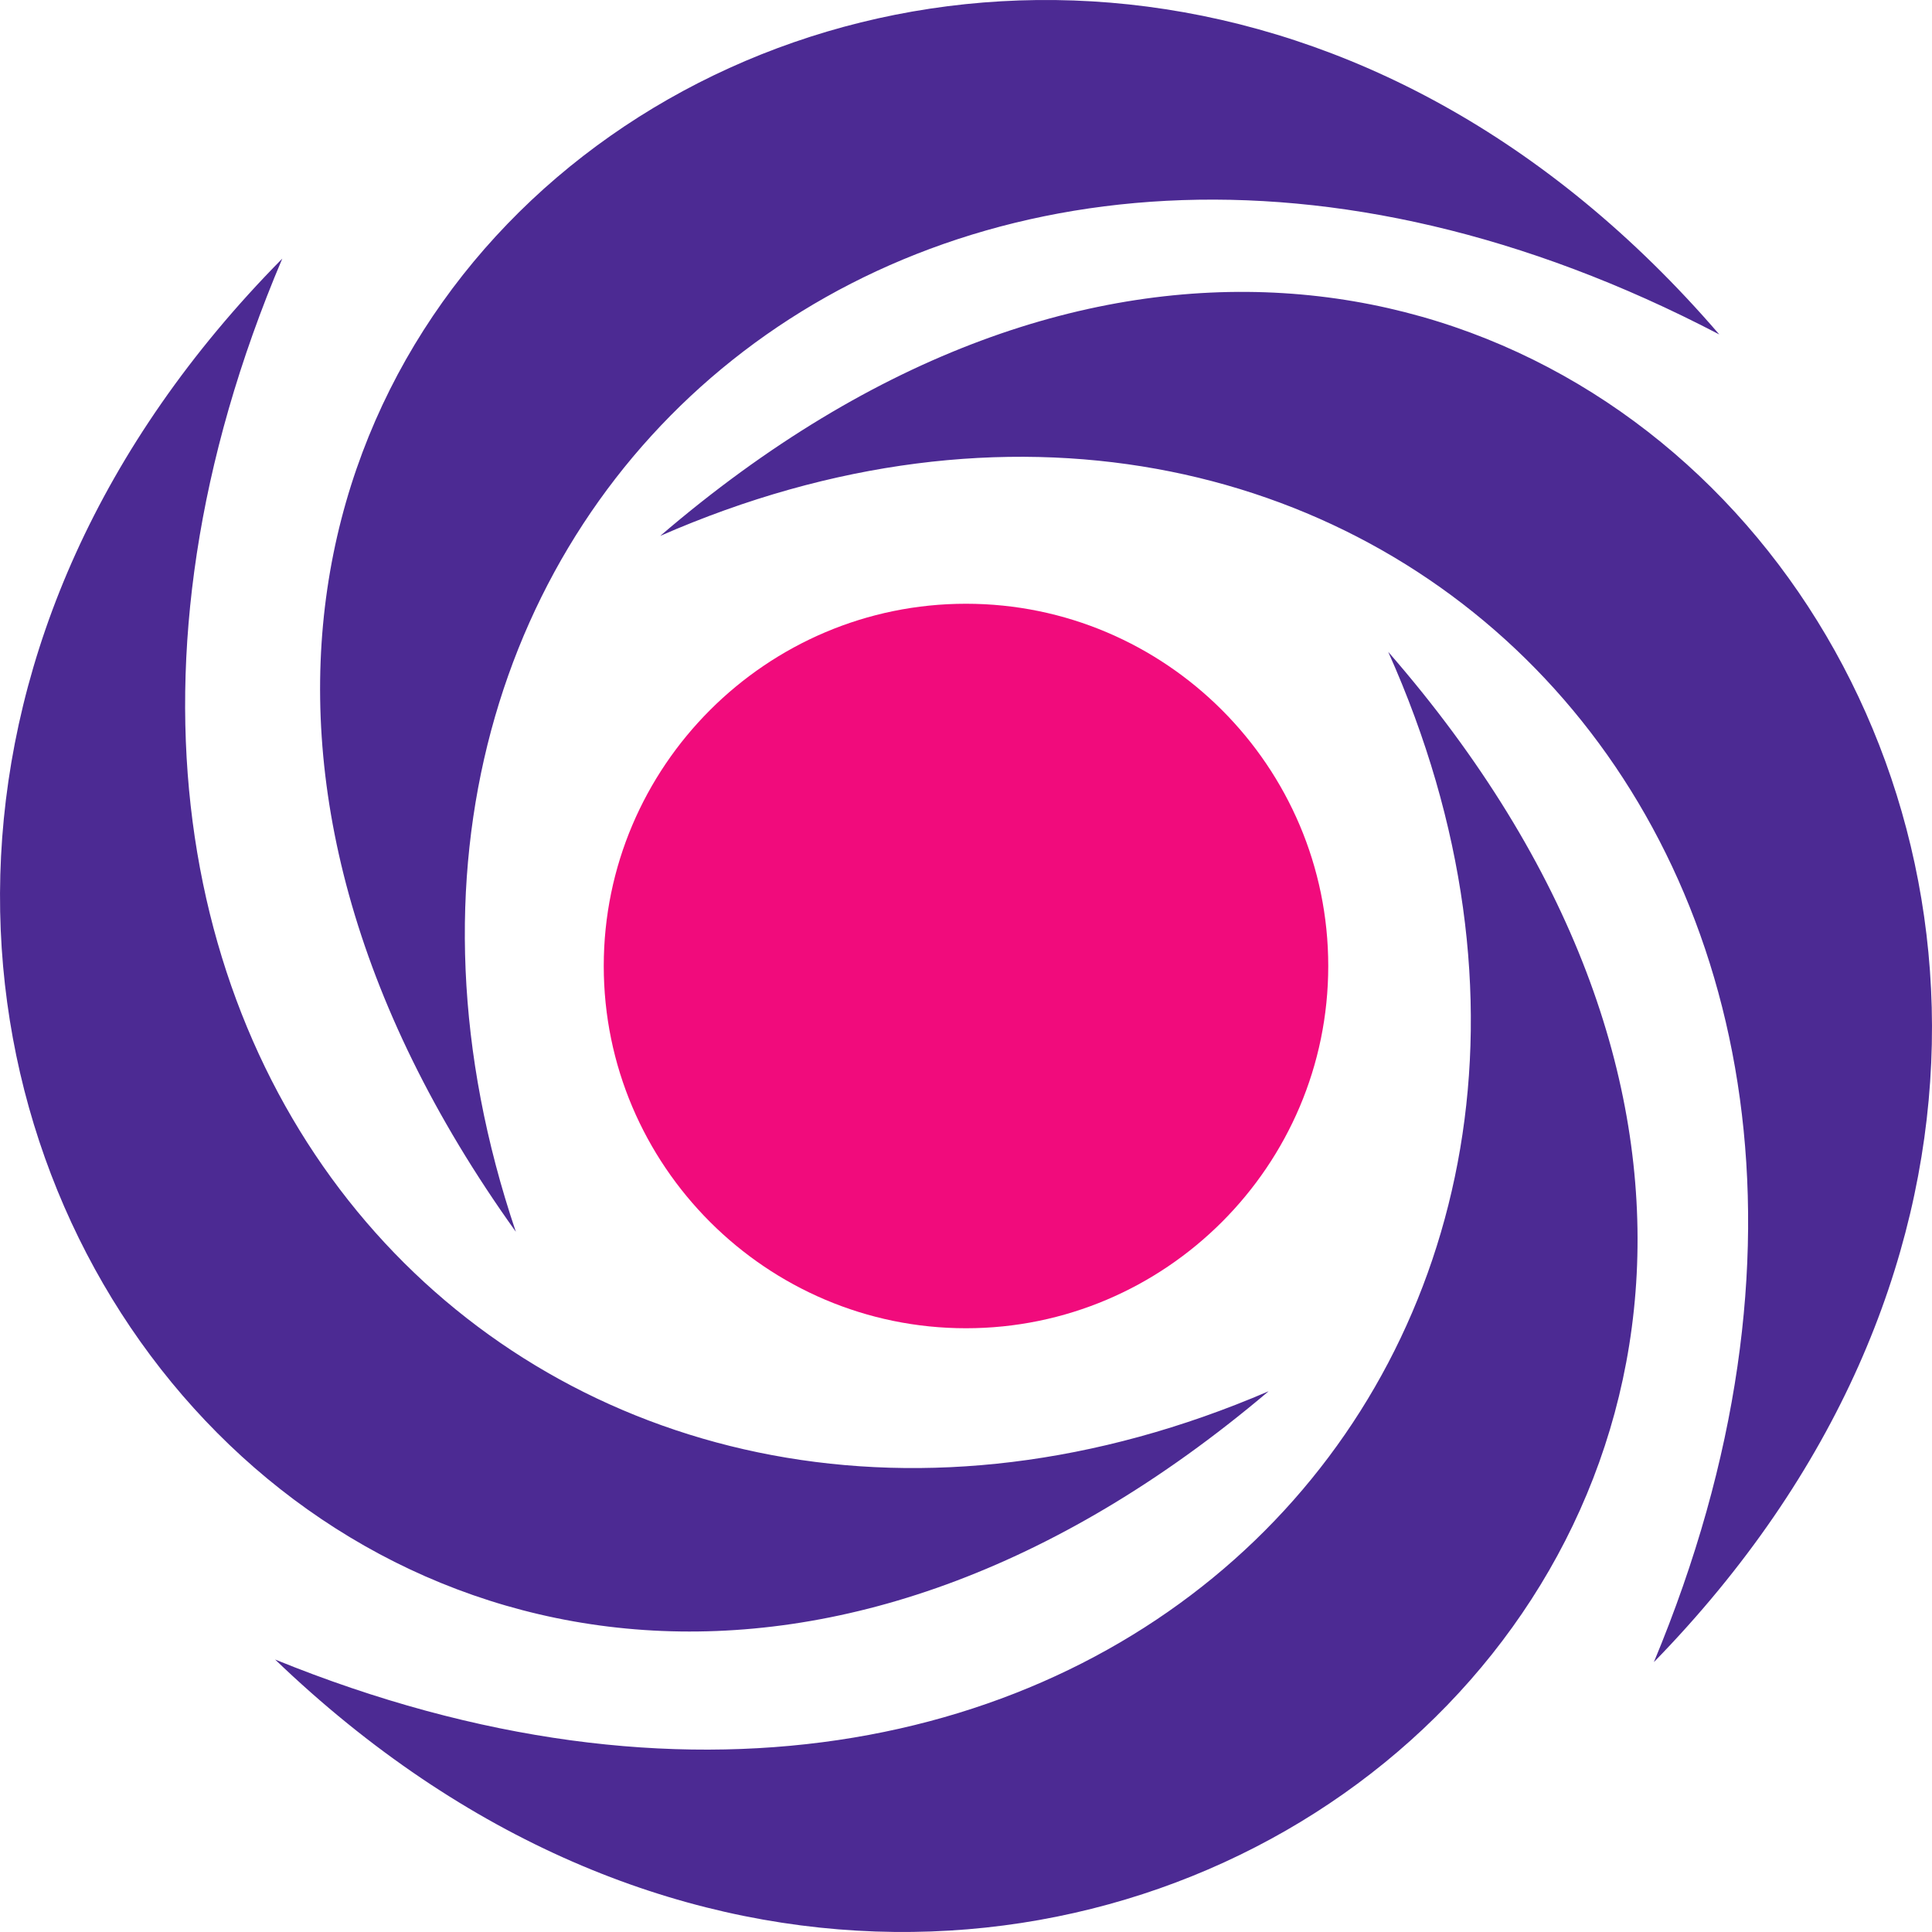
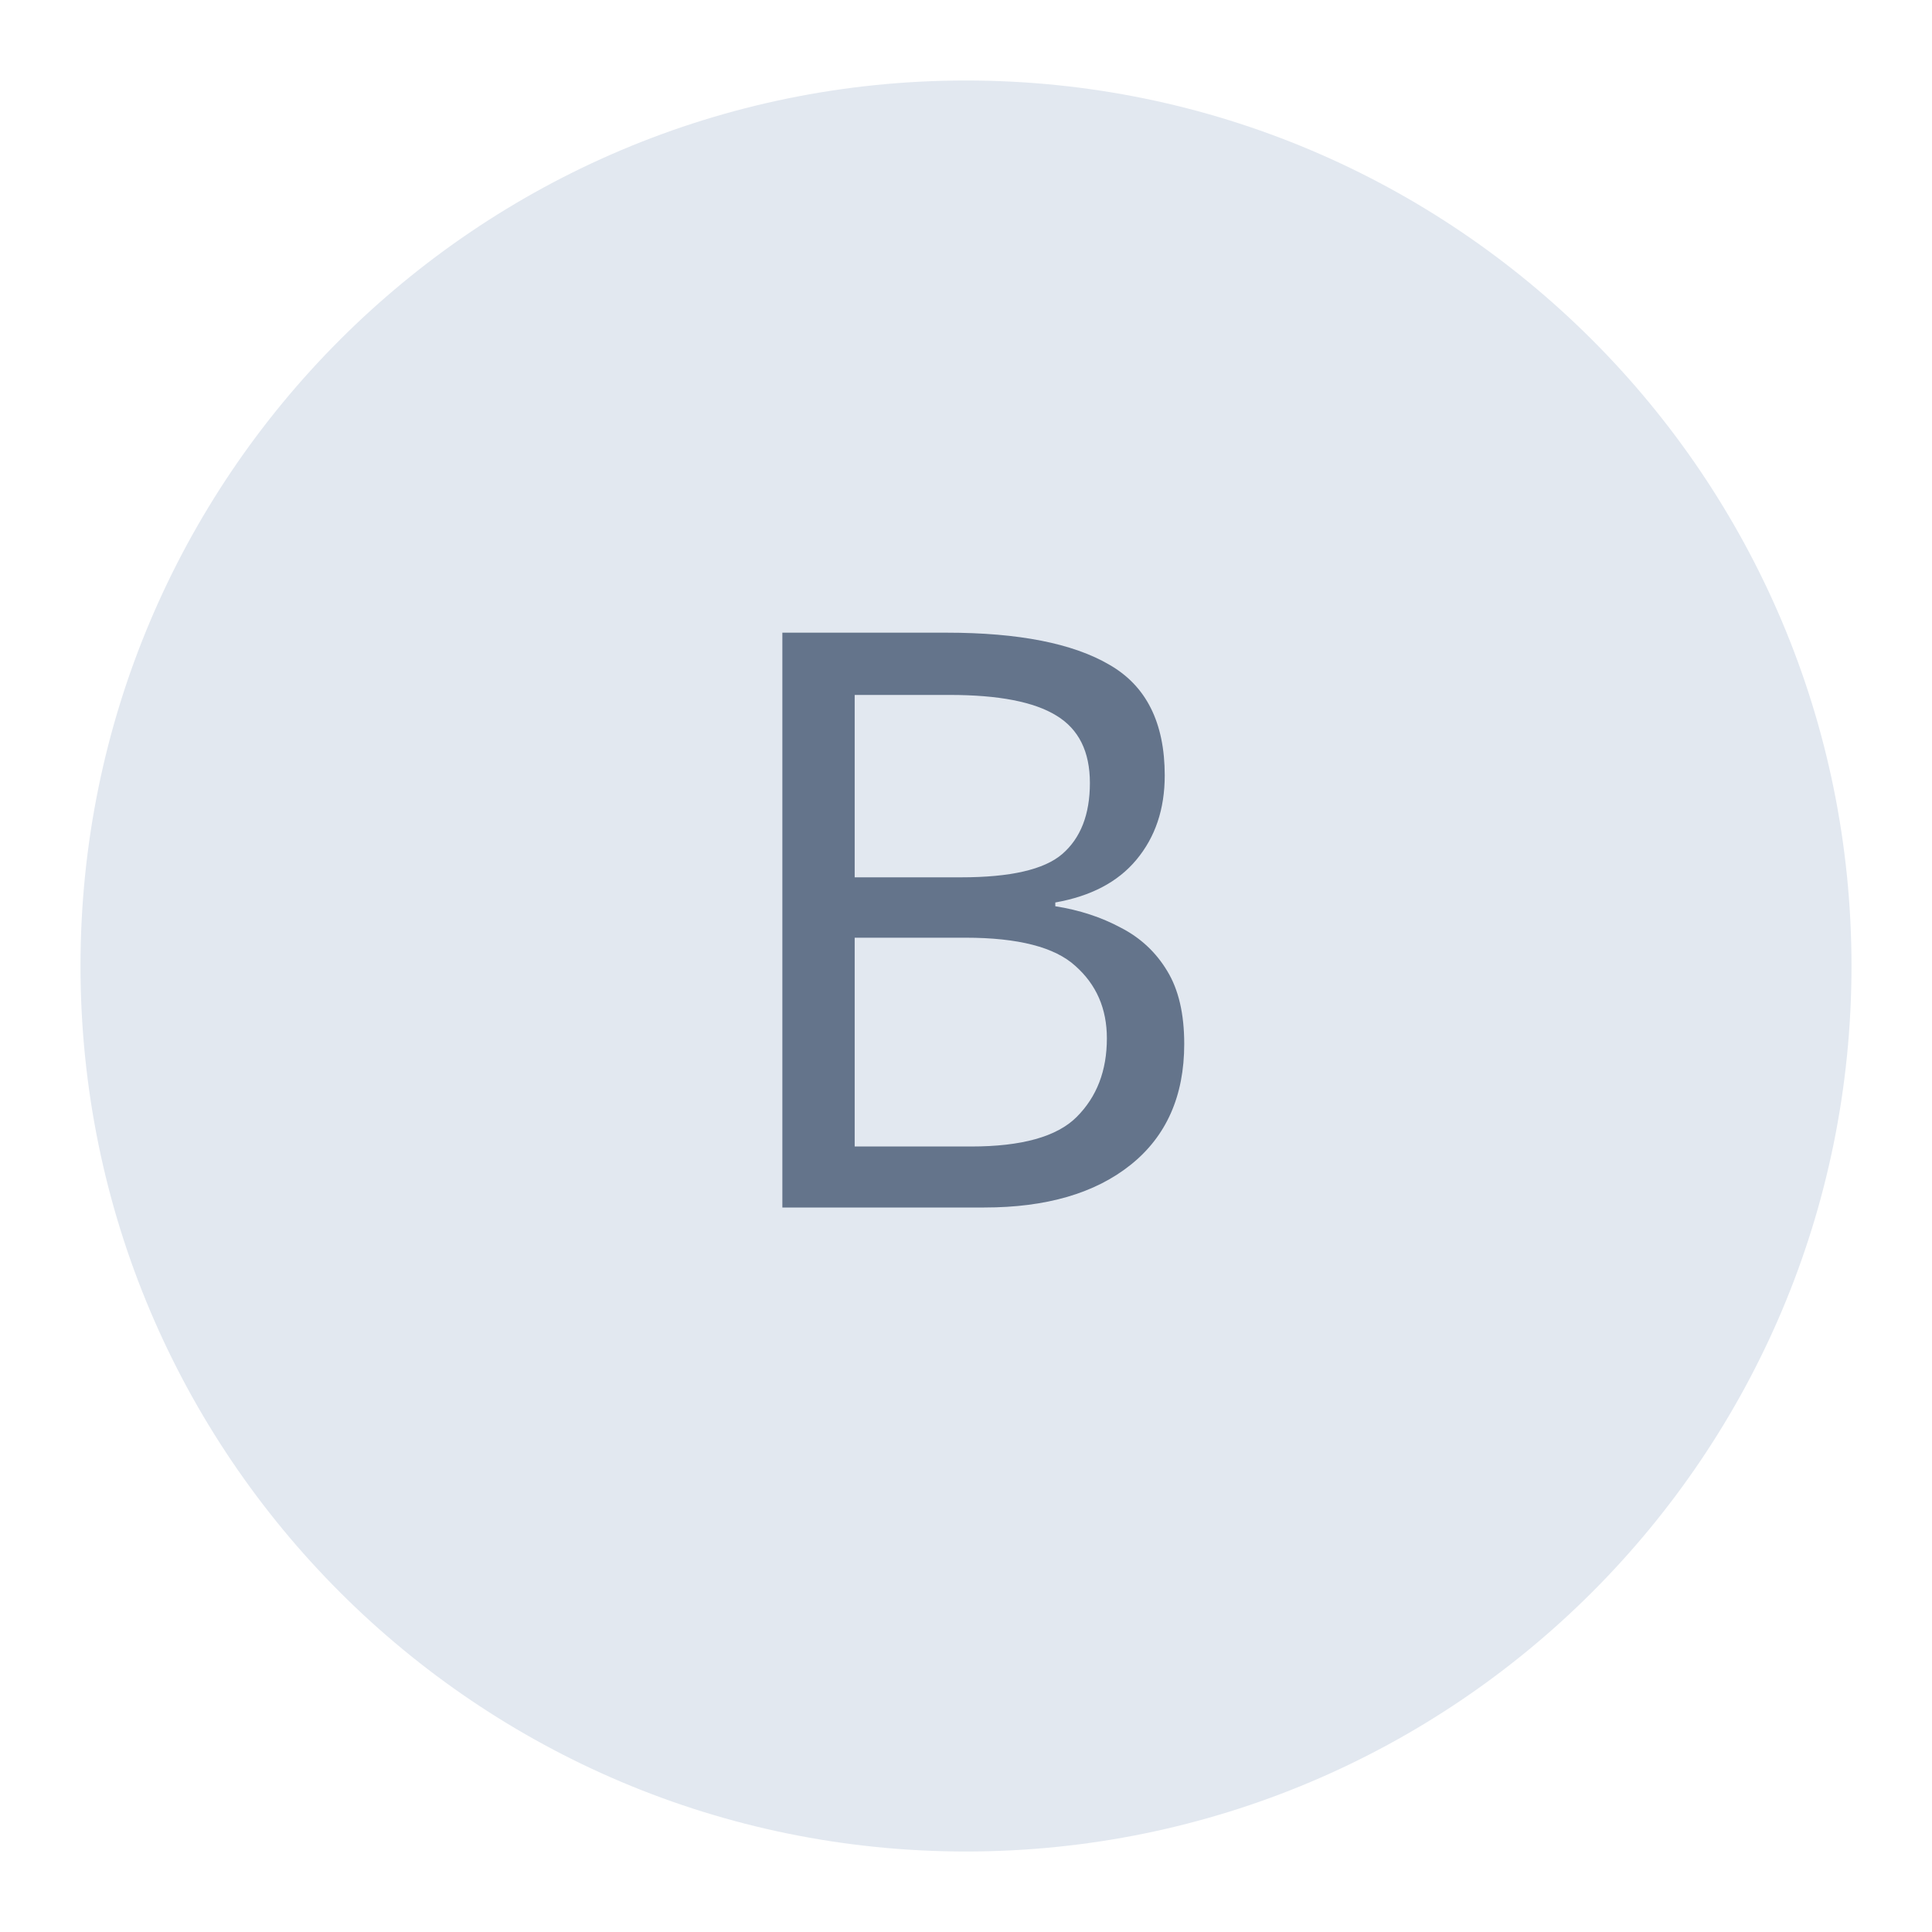
- <svg xmlns="http://www.w3.org/2000/svg" width="28" height="28" viewBox="0 0 28 28" fill="none">
-   <g id="Bank name=Iran Zamin">
-     <path id="Shape" fill-rule="evenodd" clip-rule="evenodd" d="M18.386 20.163C5.811 30.812 -6.673 14.644 4.091 3.748C-0.922 15.561 8.299 24.501 18.386 20.163ZM20.119 9.447C30.948 21.876 15.032 34.661 3.987 24.051C15.851 28.88 24.613 19.488 20.119 9.447ZM9.568 7.767C22.074 -2.963 34.662 13.124 23.969 24.089C28.905 12.244 19.627 3.364 9.568 7.767ZM7.476 17.852C-2.129 4.45 14.924 -6.765 24.917 4.847C13.562 -1.087 3.952 7.43 7.476 17.852Z" fill="#4C2A93" />
-     <path id="Shape_2" fill-rule="evenodd" clip-rule="evenodd" d="M14 19.25C16.892 19.25 19.25 16.892 19.25 14C19.25 11.108 16.892 8.75 14 8.75C11.108 8.75 8.75 11.108 8.75 14C8.75 16.892 11.108 19.25 14 19.25Z" fill="#F10B7C" />
-   </g>
+ <svg xmlns="http://www.w3.org/2000/svg" viewBox="0 0 48 48" width="48" height="48">
+   <circle cx="24" cy="24" r="22" fill="#e2e8f0" />
+   <text x="24" y="30" text-anchor="middle" font-size="20" font-family="sans-serif" fill="#64748b">B</text>
</svg>
